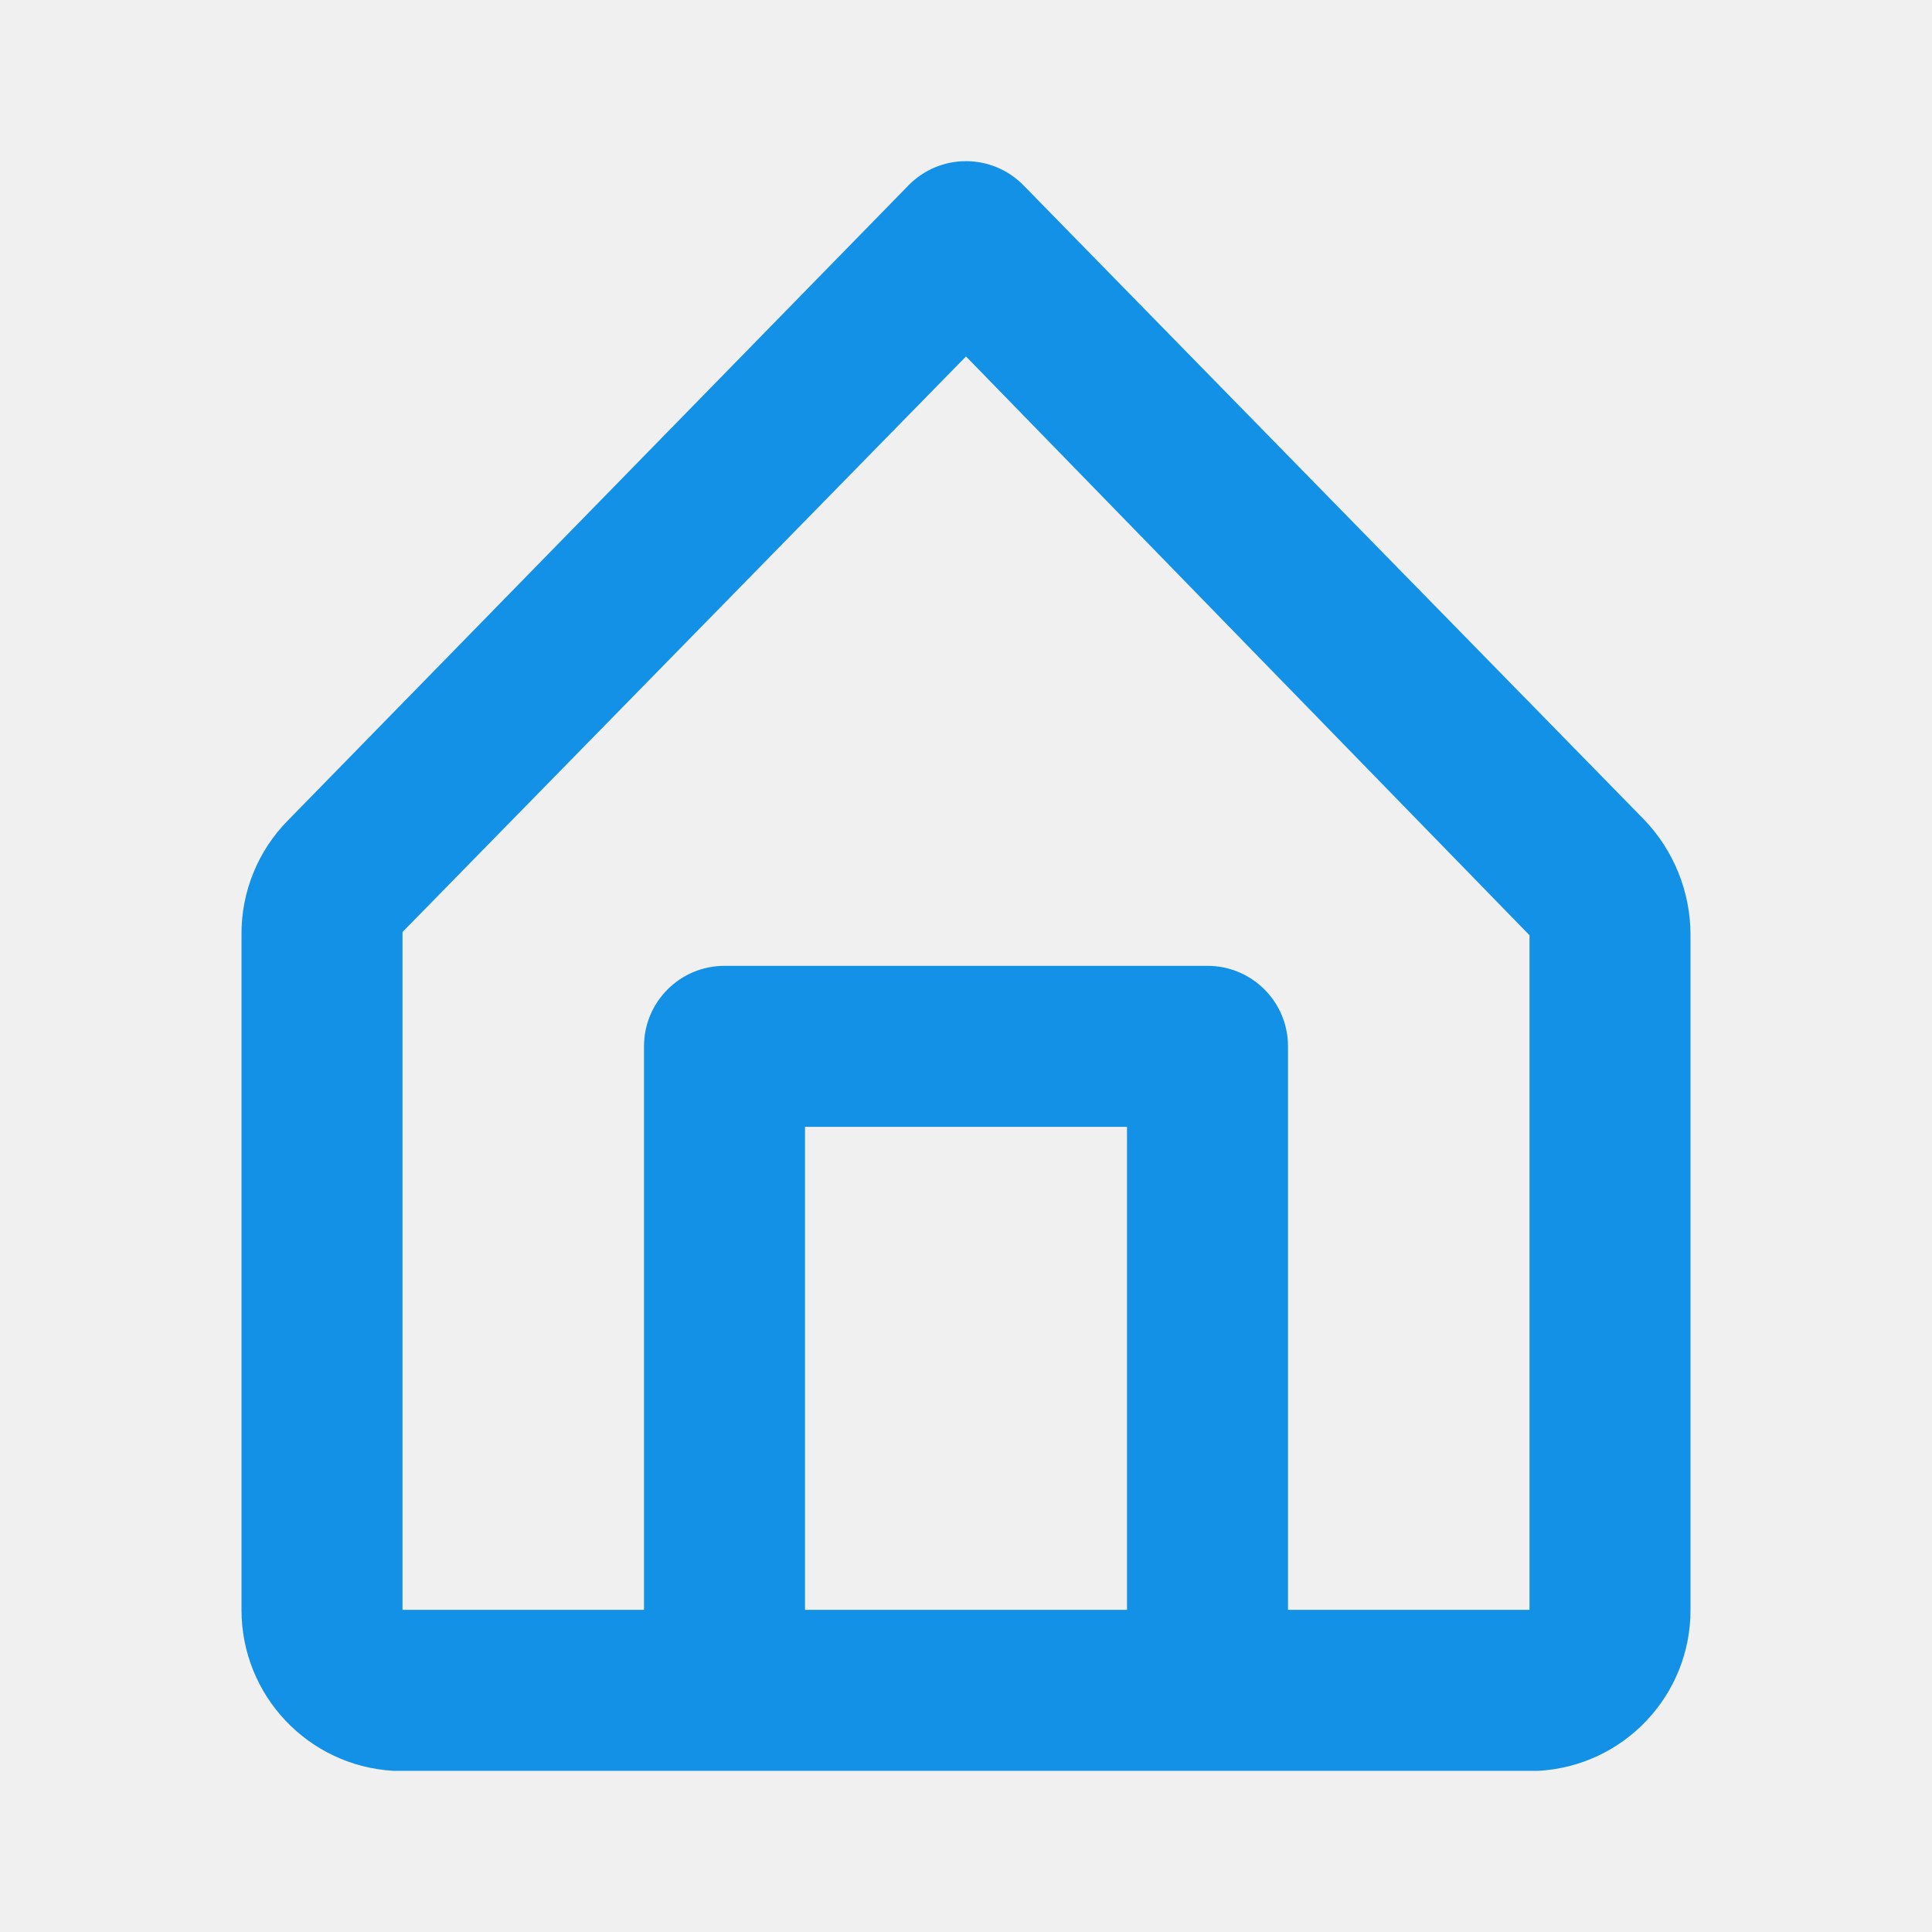
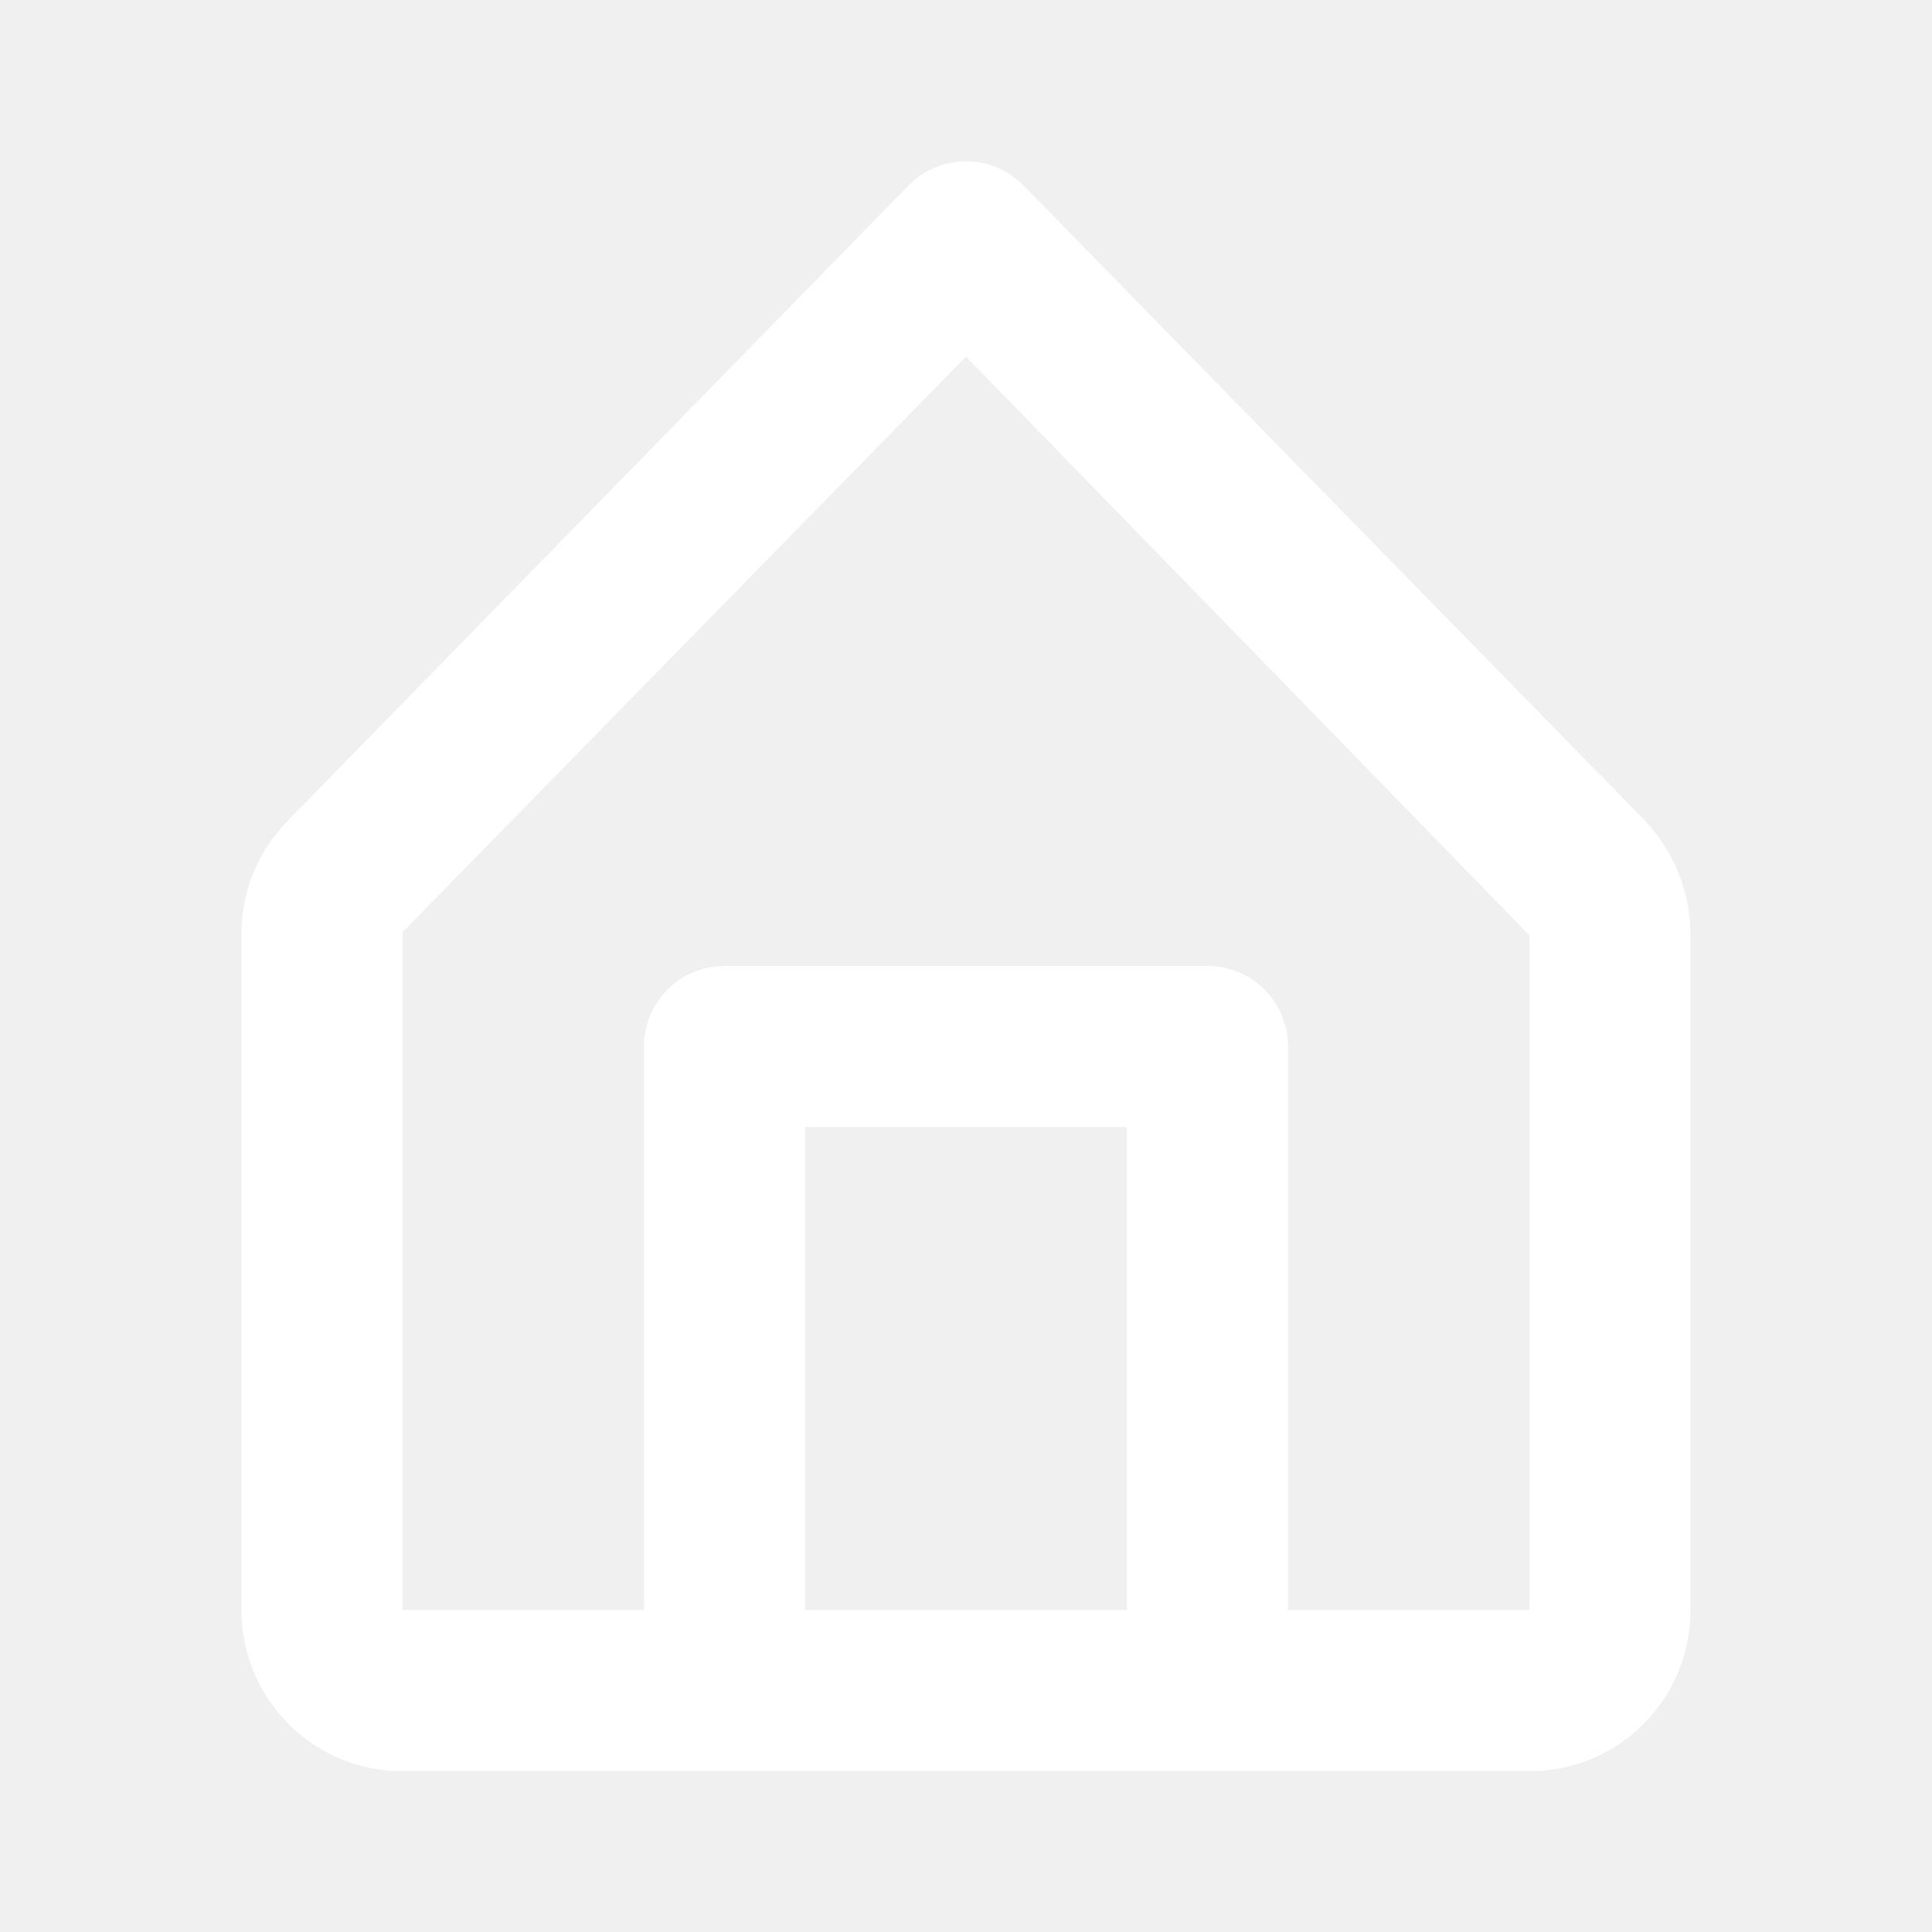
<svg xmlns="http://www.w3.org/2000/svg" width="24" height="24" viewBox="0 0 24 24" fill="none">
-   <path d="M20.42 10.178L12.71 2.298C12.522 2.108 12.267 2.002 12 2.002C11.733 2.002 11.478 2.108 11.29 2.298L3.58 10.188C3.203 10.568 2.994 11.083 3 11.618V19.998C2.999 21.061 3.829 21.939 4.89 21.998H19.11C20.172 21.939 21.002 21.061 21 19.998V11.618C21.001 11.081 20.793 10.564 20.42 10.178V10.178ZM10 19.998V13.998H14V19.998H10ZM19 19.998H16V12.998C16 12.445 15.552 11.998 15 11.998H9C8.448 11.998 8 12.445 8 12.998V19.998H5V11.578L12 4.428L19 11.618V19.998Z" fill="#1391E6" />
+   <path d="M20.42 10.18L12.71 2.3C12.522 2.111 12.267 2.004 12 2.004C11.733 2.004 11.478 2.111 11.29 2.3L3.58 10.19C3.203 10.57 2.994 11.085 3 11.62V20C2.999 21.063 3.829 21.942 4.89 22H19.11C20.172 21.942 21.002 21.063 21 20V11.62C21.001 11.083 20.793 10.566 20.42 10.18V10.18ZM10 20V14H14V20H10ZM19 20H16V13C16 12.448 15.552 12 15 12H9C8.448 12 8 12.448 8 13V20H5V11.58L12 4.43L19 11.62V20Z" fill="white" />
</svg>
